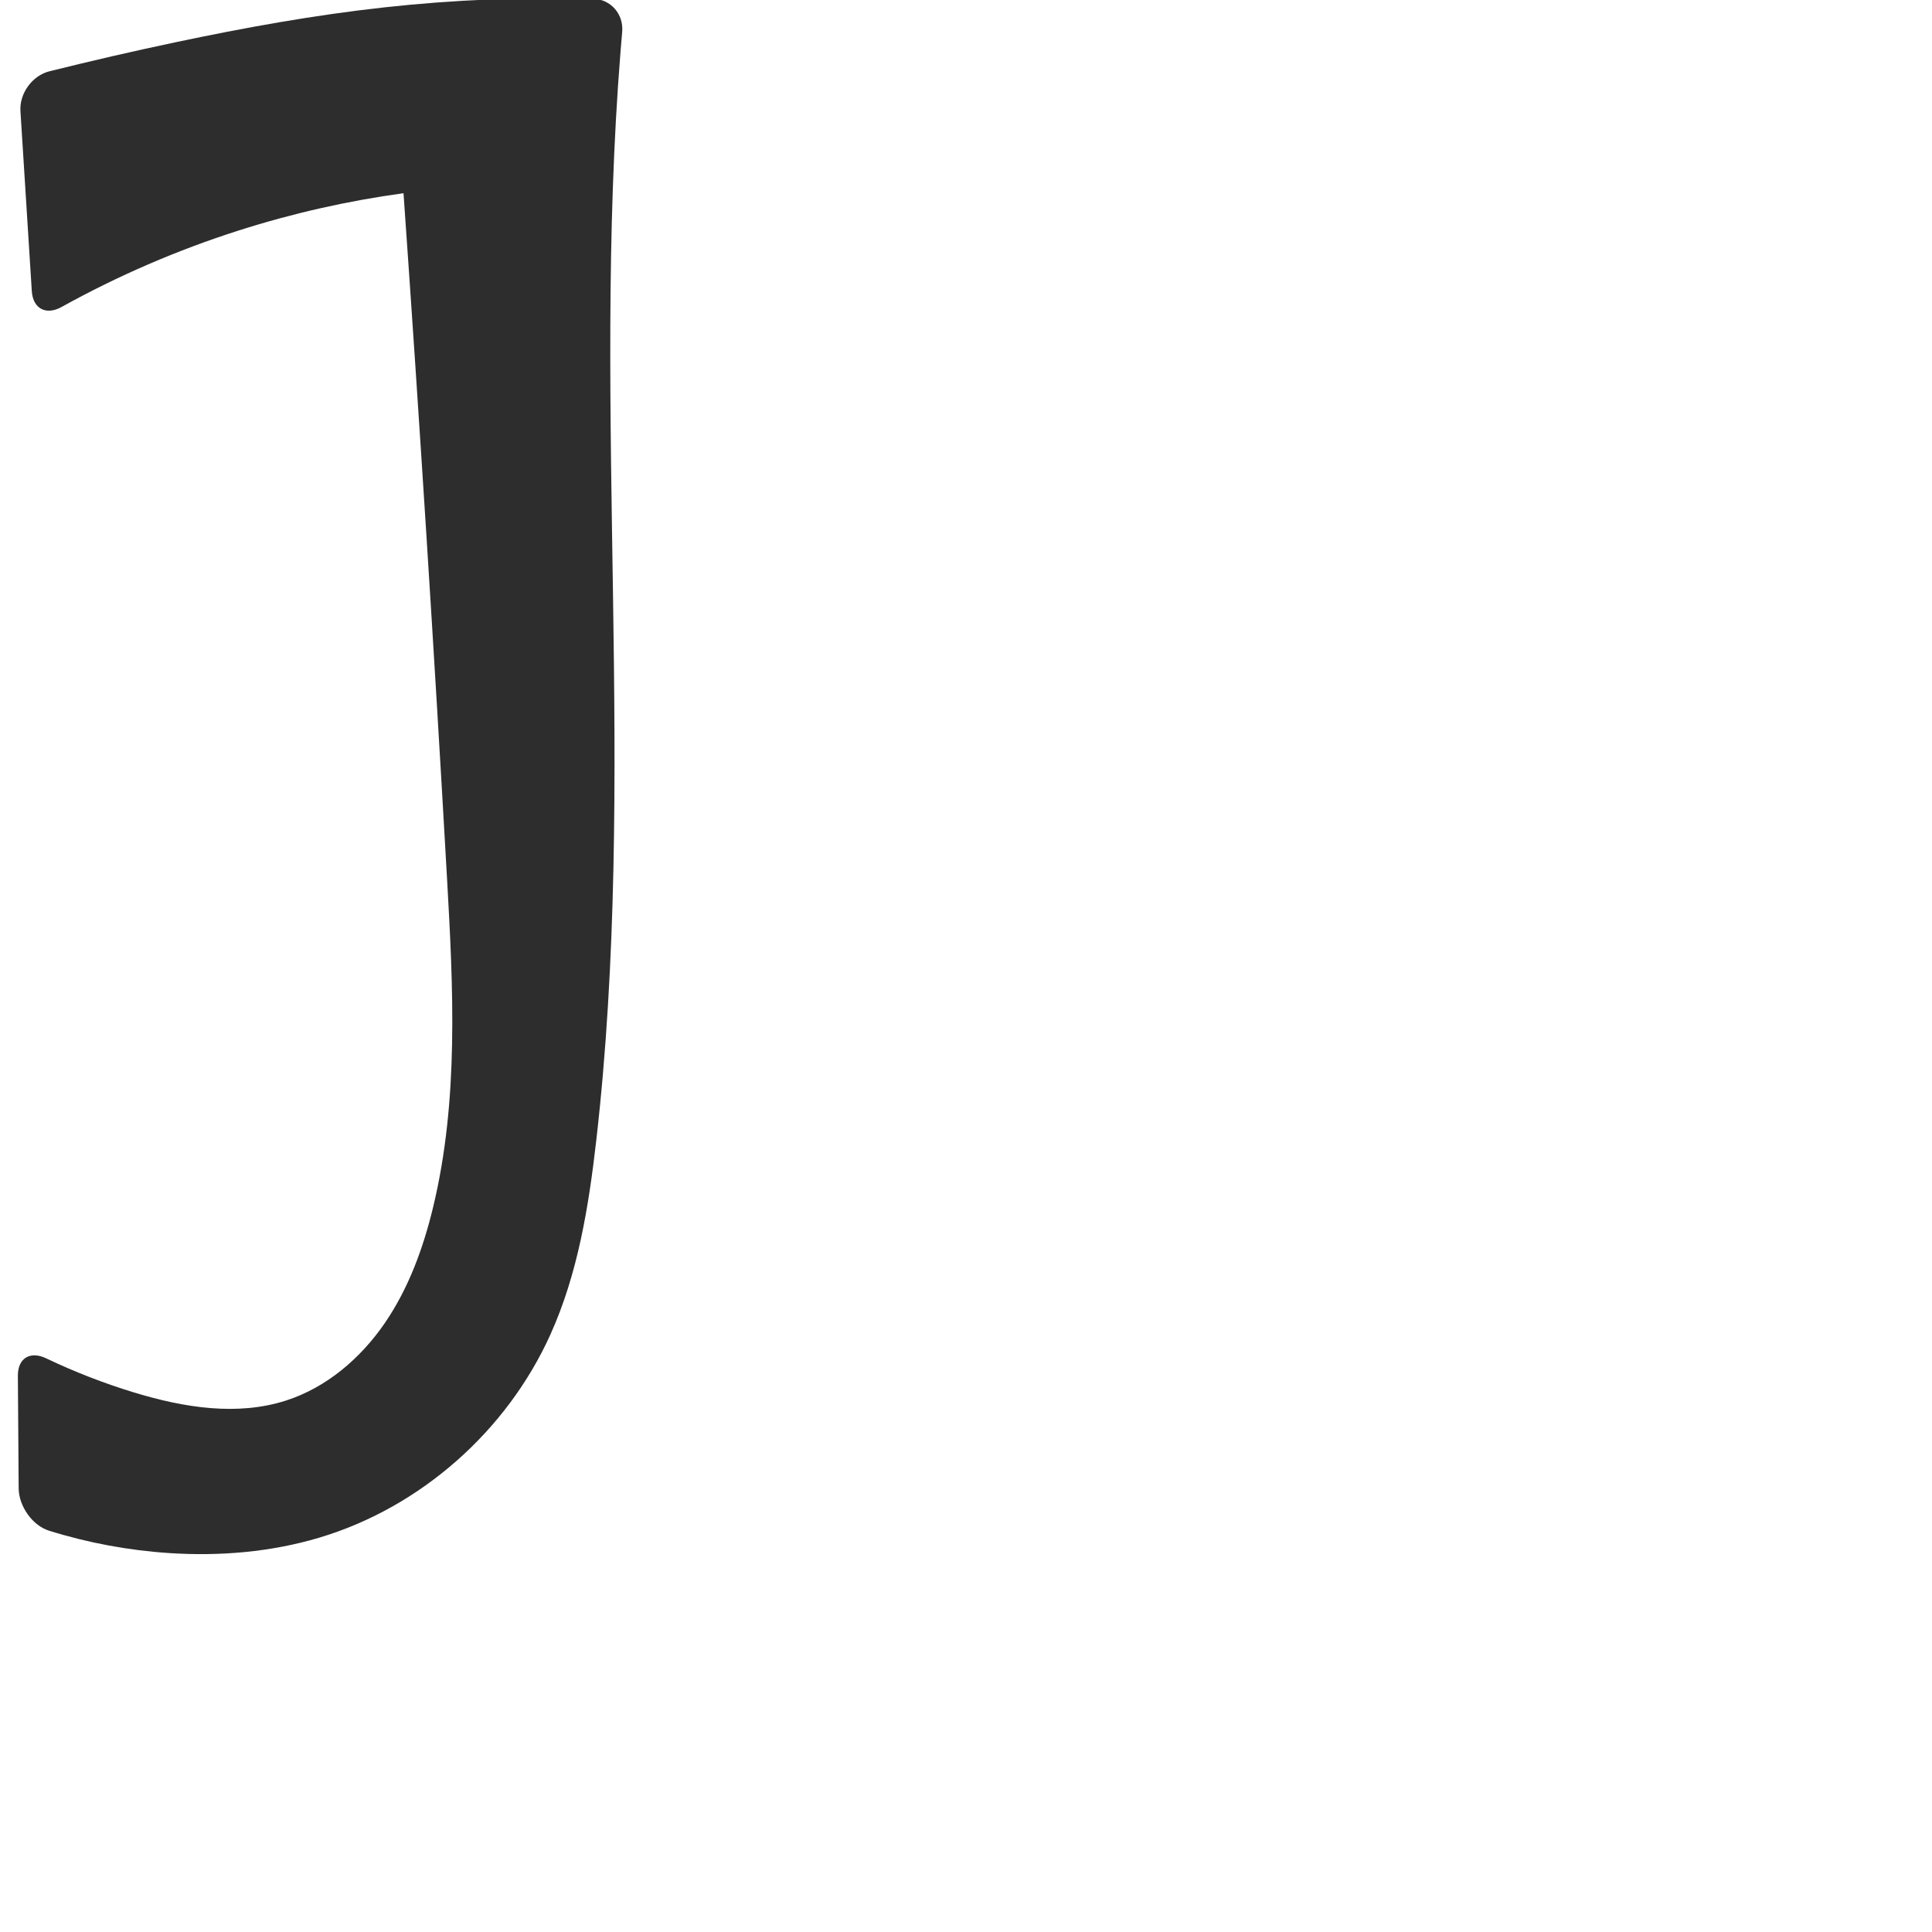
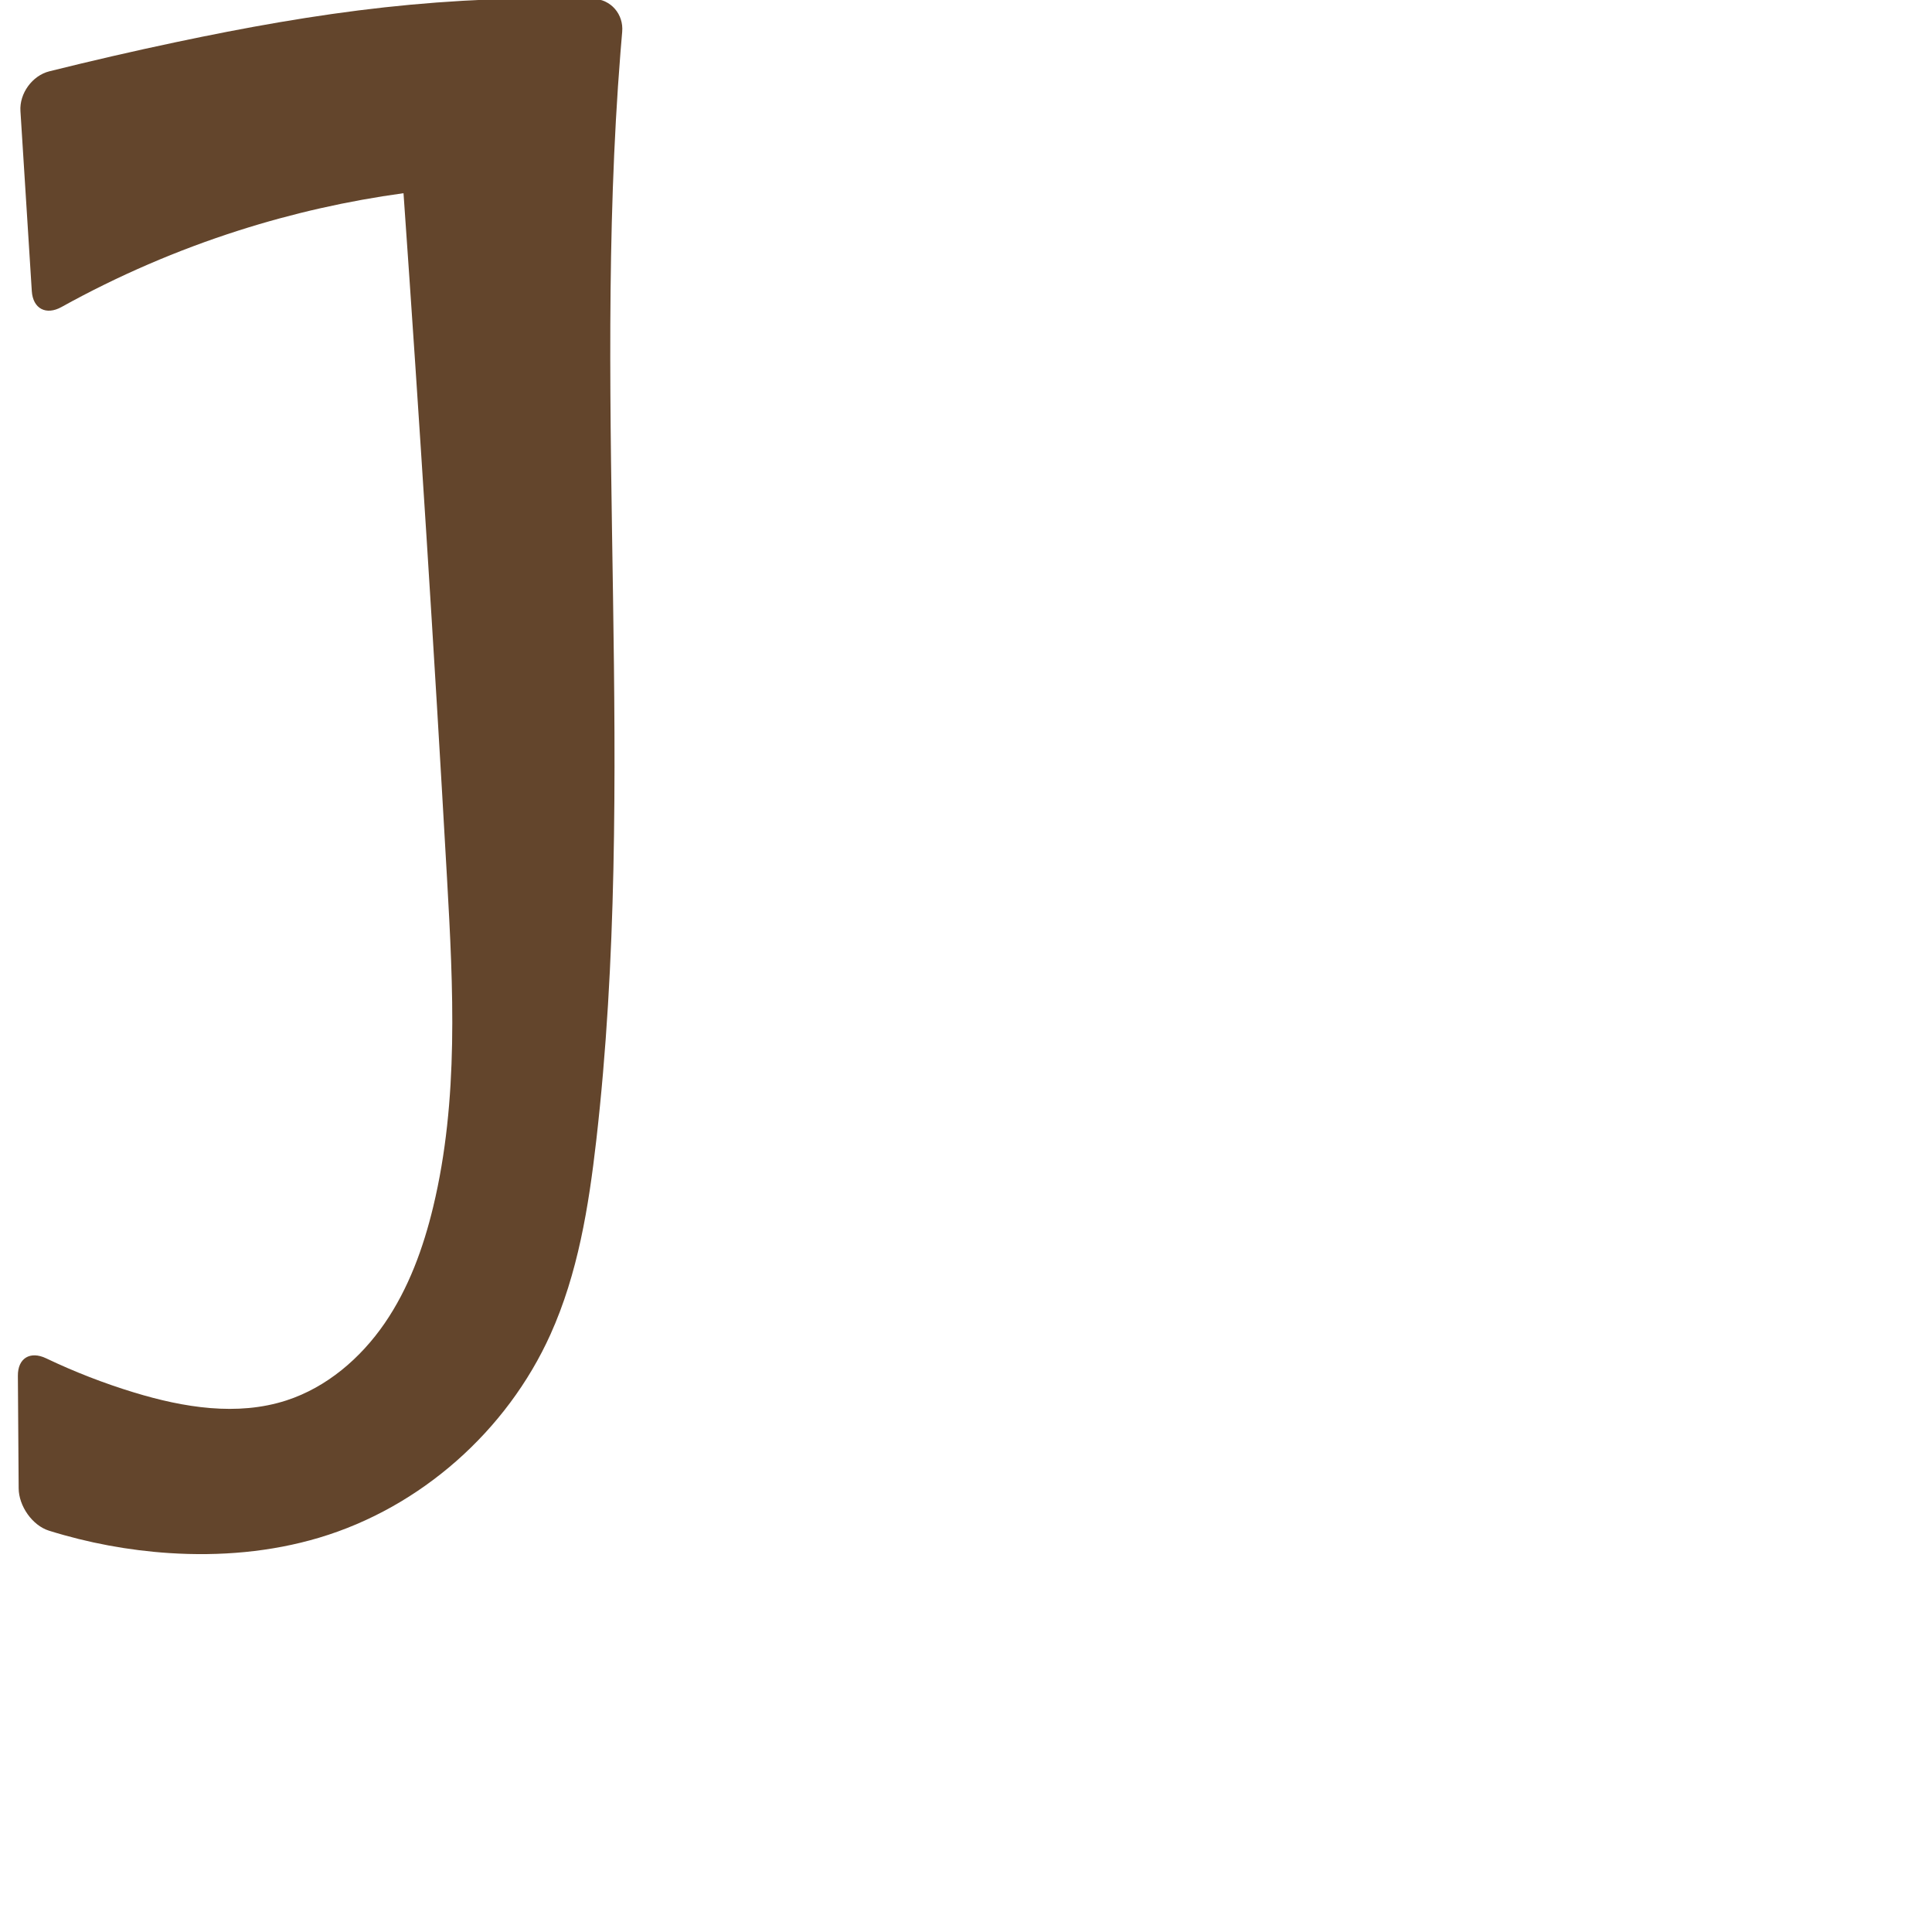
<svg xmlns="http://www.w3.org/2000/svg" xml:space="preserve" width="1000" height="1000" version="1.1" style="clip-rule:evenodd;fill-rule:evenodd;image-rendering:optimizeQuality;shape-rendering:geometricPrecision;text-rendering:geometricPrecision" viewBox="0 0 1000 1000" id="svg10">
  <defs id="defs4">
    <style type="text/css" id="style2">
   
    .fil0 {fill:#EF7F1A;fill-rule:nonzero}
   
  </style>
  </defs>
-   <path id="path849" style="fill:#2d2d2d;fill-rule:nonzero;stroke:none;stroke-width:1px;stroke-linecap:butt;stroke-linejoin:miter;stroke-opacity:1" d="M 90.832,21.876 C 68.986,26.494 47.224,31.506 25.559,36.907 16.701,39.115 10.004,48.363 10.579,57.473 l 5.88,93.198 c 0.575,9.111 7.379,12.672 15.362,8.246 29.197,-16.19 59.995,-29.492 91.802,-39.638 27.786,-8.863 56.339,-15.321 85.234,-19.279 8.311,118.092 15.815,236.24 22.511,354.435 3.223,56.893 6.179,114.749 -7.13,170.157 -5.121,21.32 -12.744,42.305 -25.166,60.374 -12.422,18.069 -29.97,33.117 -50.826,39.887 -25.42,8.251 -53.239,3.689 -78.806,-4.095 -15.604,-4.751 -30.851,-10.674 -45.572,-17.698 -8.238,-3.931 -14.68,-0.092 -14.616,9.036 l 0.408,58.253 c 0.064,9.129 7.018,19.221 15.731,21.941 20.189,6.304 41.129,10.206 62.235,11.58 26.072,1.697 52.525,-0.49 77.562,-7.957 52.51,-15.661 97.205,-55.276 119.73,-105.228 14.191,-31.47 19.777,-66.079 23.705,-100.377 21.375,-186.655 -2.388,-375.862 12.526,-563.143 0.284,-3.57 0.583,-7.139 0.895,-10.707 C 322.842,7.363 316.195,-0.376 307.07,-0.627 271.052,-1.616 234.967,-0.141 199.151,3.788 162.748,7.782 126.661,14.302 90.832,21.876 Z" />
+   <path id="path849" style="fill:#63452c;fill-rule:nonzero;stroke:none;stroke-width:1px;stroke-linecap:butt;stroke-linejoin:miter;stroke-opacity:1" d="M 90.832,21.876 C 68.986,26.494 47.224,31.506 25.559,36.907 16.701,39.115 10.004,48.363 10.579,57.473 l 5.88,93.198 c 0.575,9.111 7.379,12.672 15.362,8.246 29.197,-16.19 59.995,-29.492 91.802,-39.638 27.786,-8.863 56.339,-15.321 85.234,-19.279 8.311,118.092 15.815,236.24 22.511,354.435 3.223,56.893 6.179,114.749 -7.13,170.157 -5.121,21.32 -12.744,42.305 -25.166,60.374 -12.422,18.069 -29.97,33.117 -50.826,39.887 -25.42,8.251 -53.239,3.689 -78.806,-4.095 -15.604,-4.751 -30.851,-10.674 -45.572,-17.698 -8.238,-3.931 -14.68,-0.092 -14.616,9.036 l 0.408,58.253 c 0.064,9.129 7.018,19.221 15.731,21.941 20.189,6.304 41.129,10.206 62.235,11.58 26.072,1.697 52.525,-0.49 77.562,-7.957 52.51,-15.661 97.205,-55.276 119.73,-105.228 14.191,-31.47 19.777,-66.079 23.705,-100.377 21.375,-186.655 -2.388,-375.862 12.526,-563.143 0.284,-3.57 0.583,-7.139 0.895,-10.707 C 322.842,7.363 316.195,-0.376 307.07,-0.627 271.052,-1.616 234.967,-0.141 199.151,3.788 162.748,7.782 126.661,14.302 90.832,21.876 Z" />
</svg>
